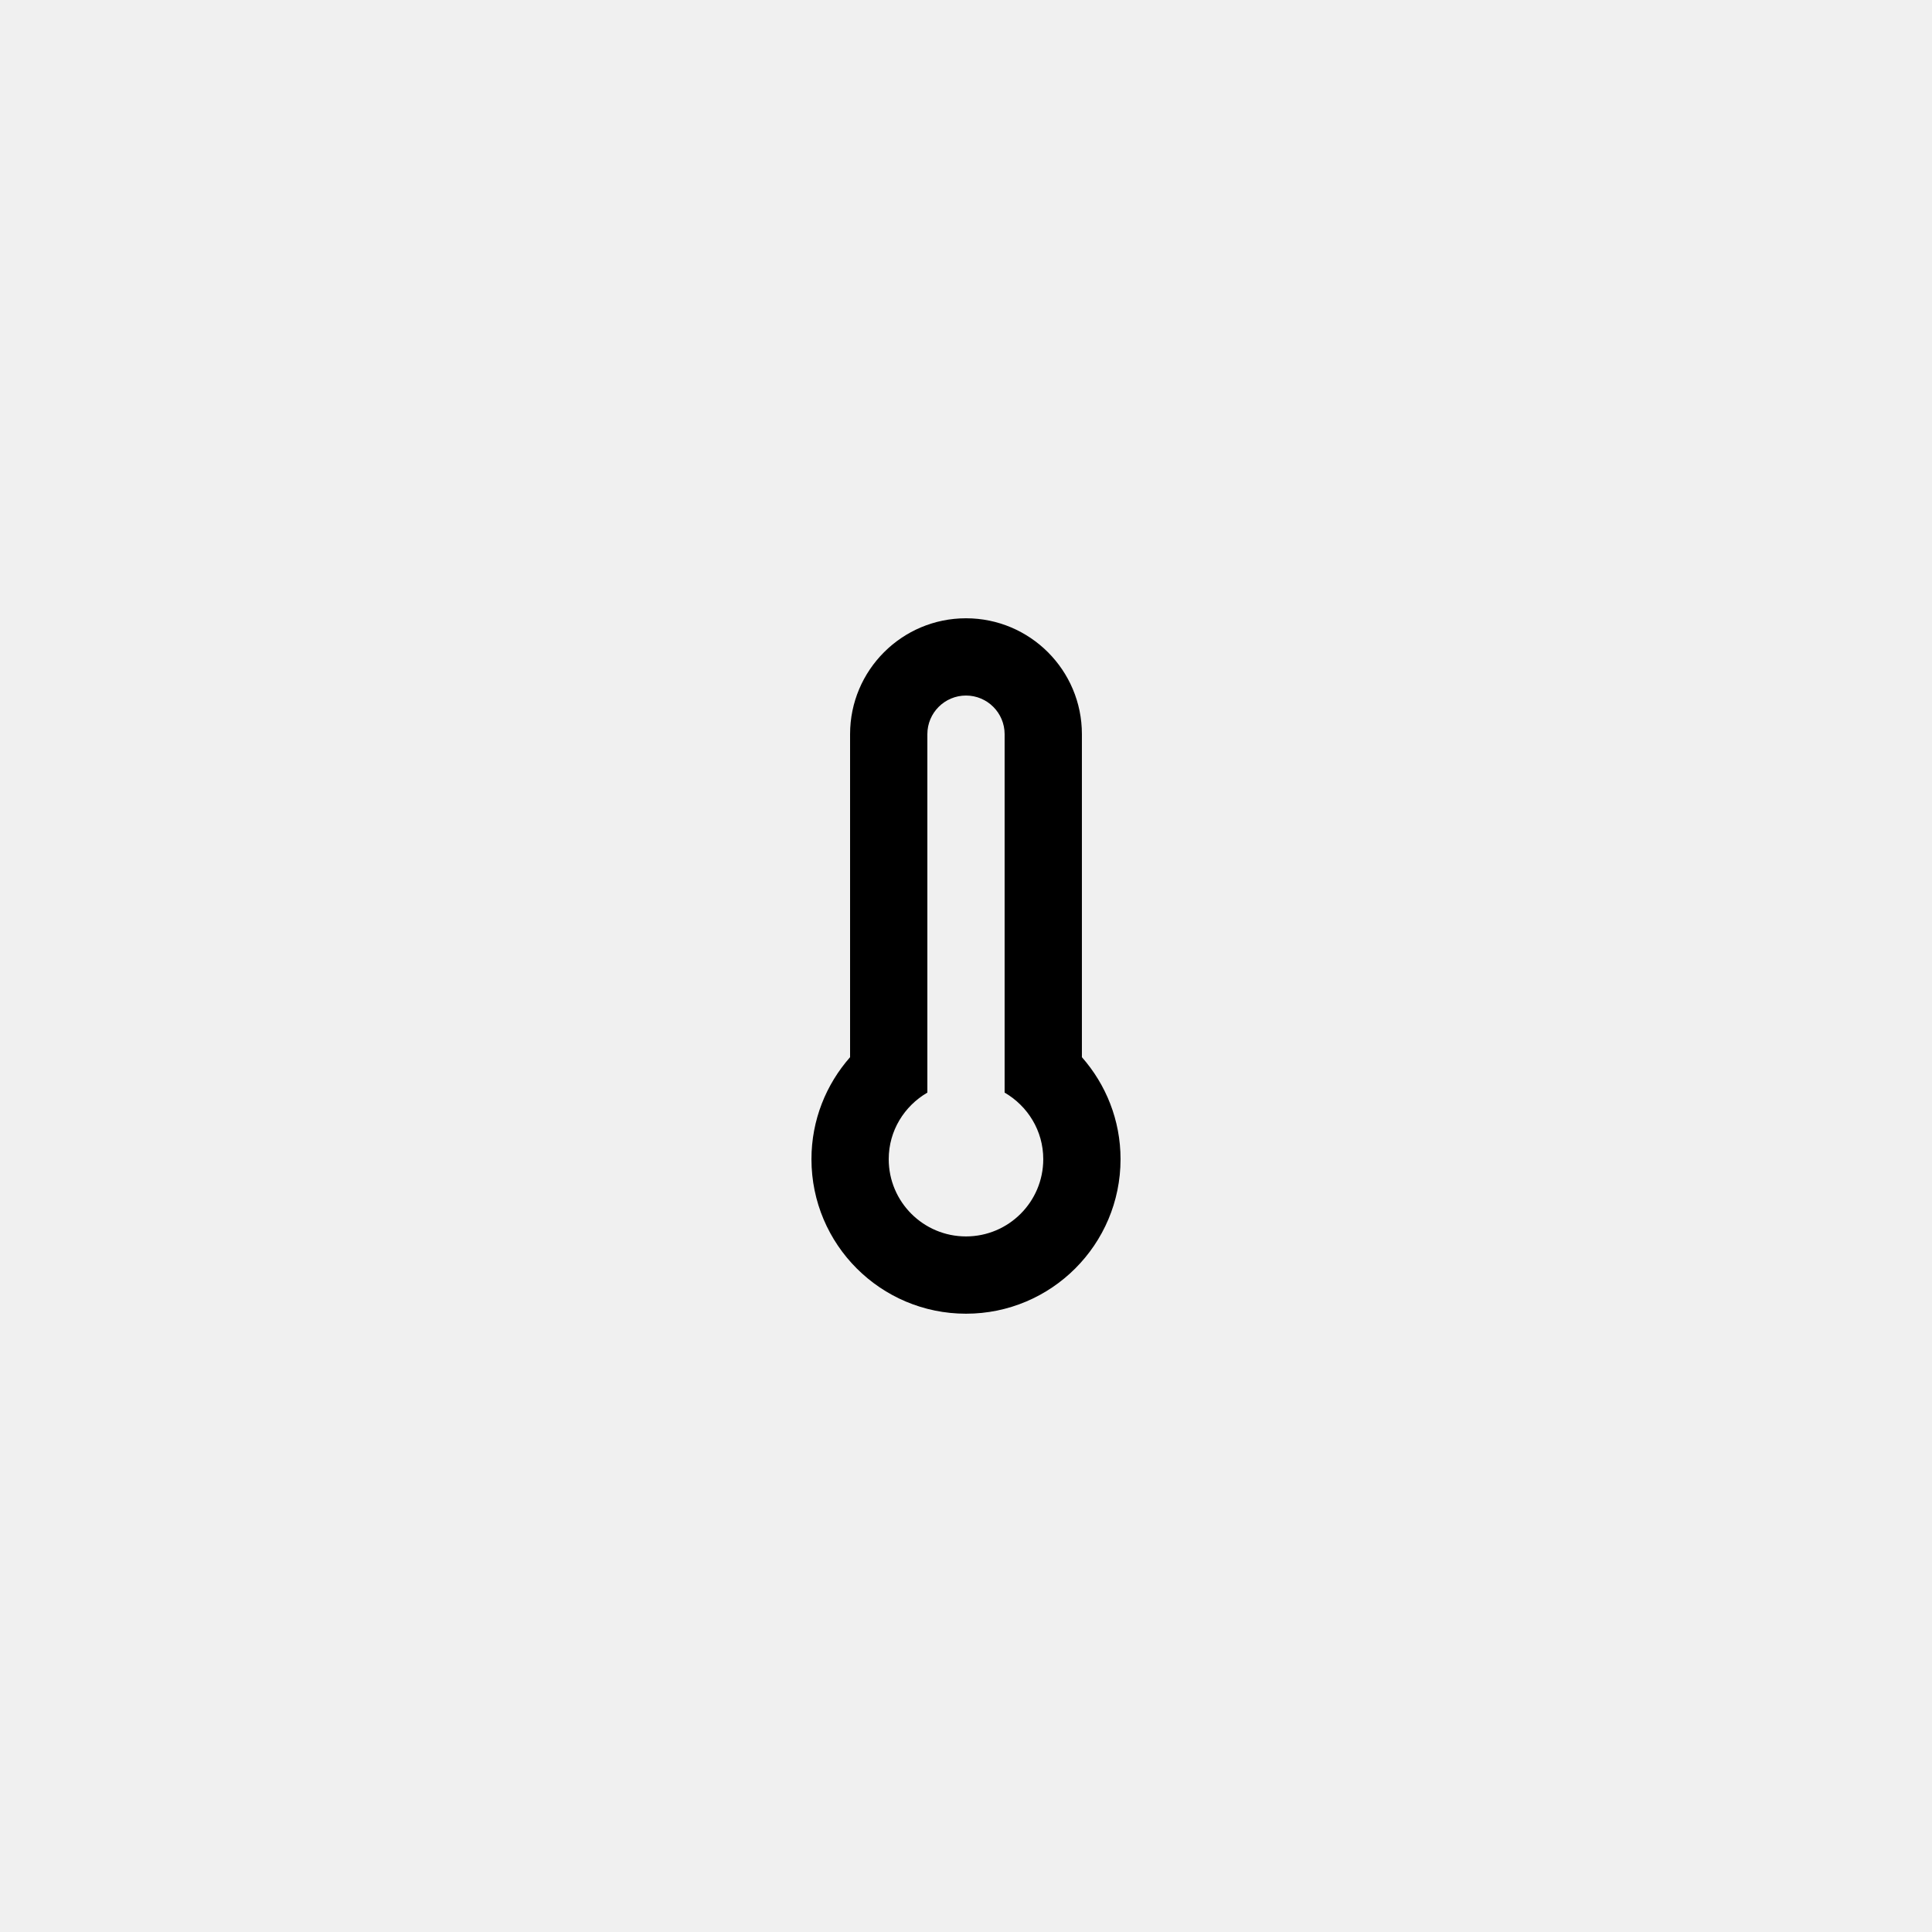
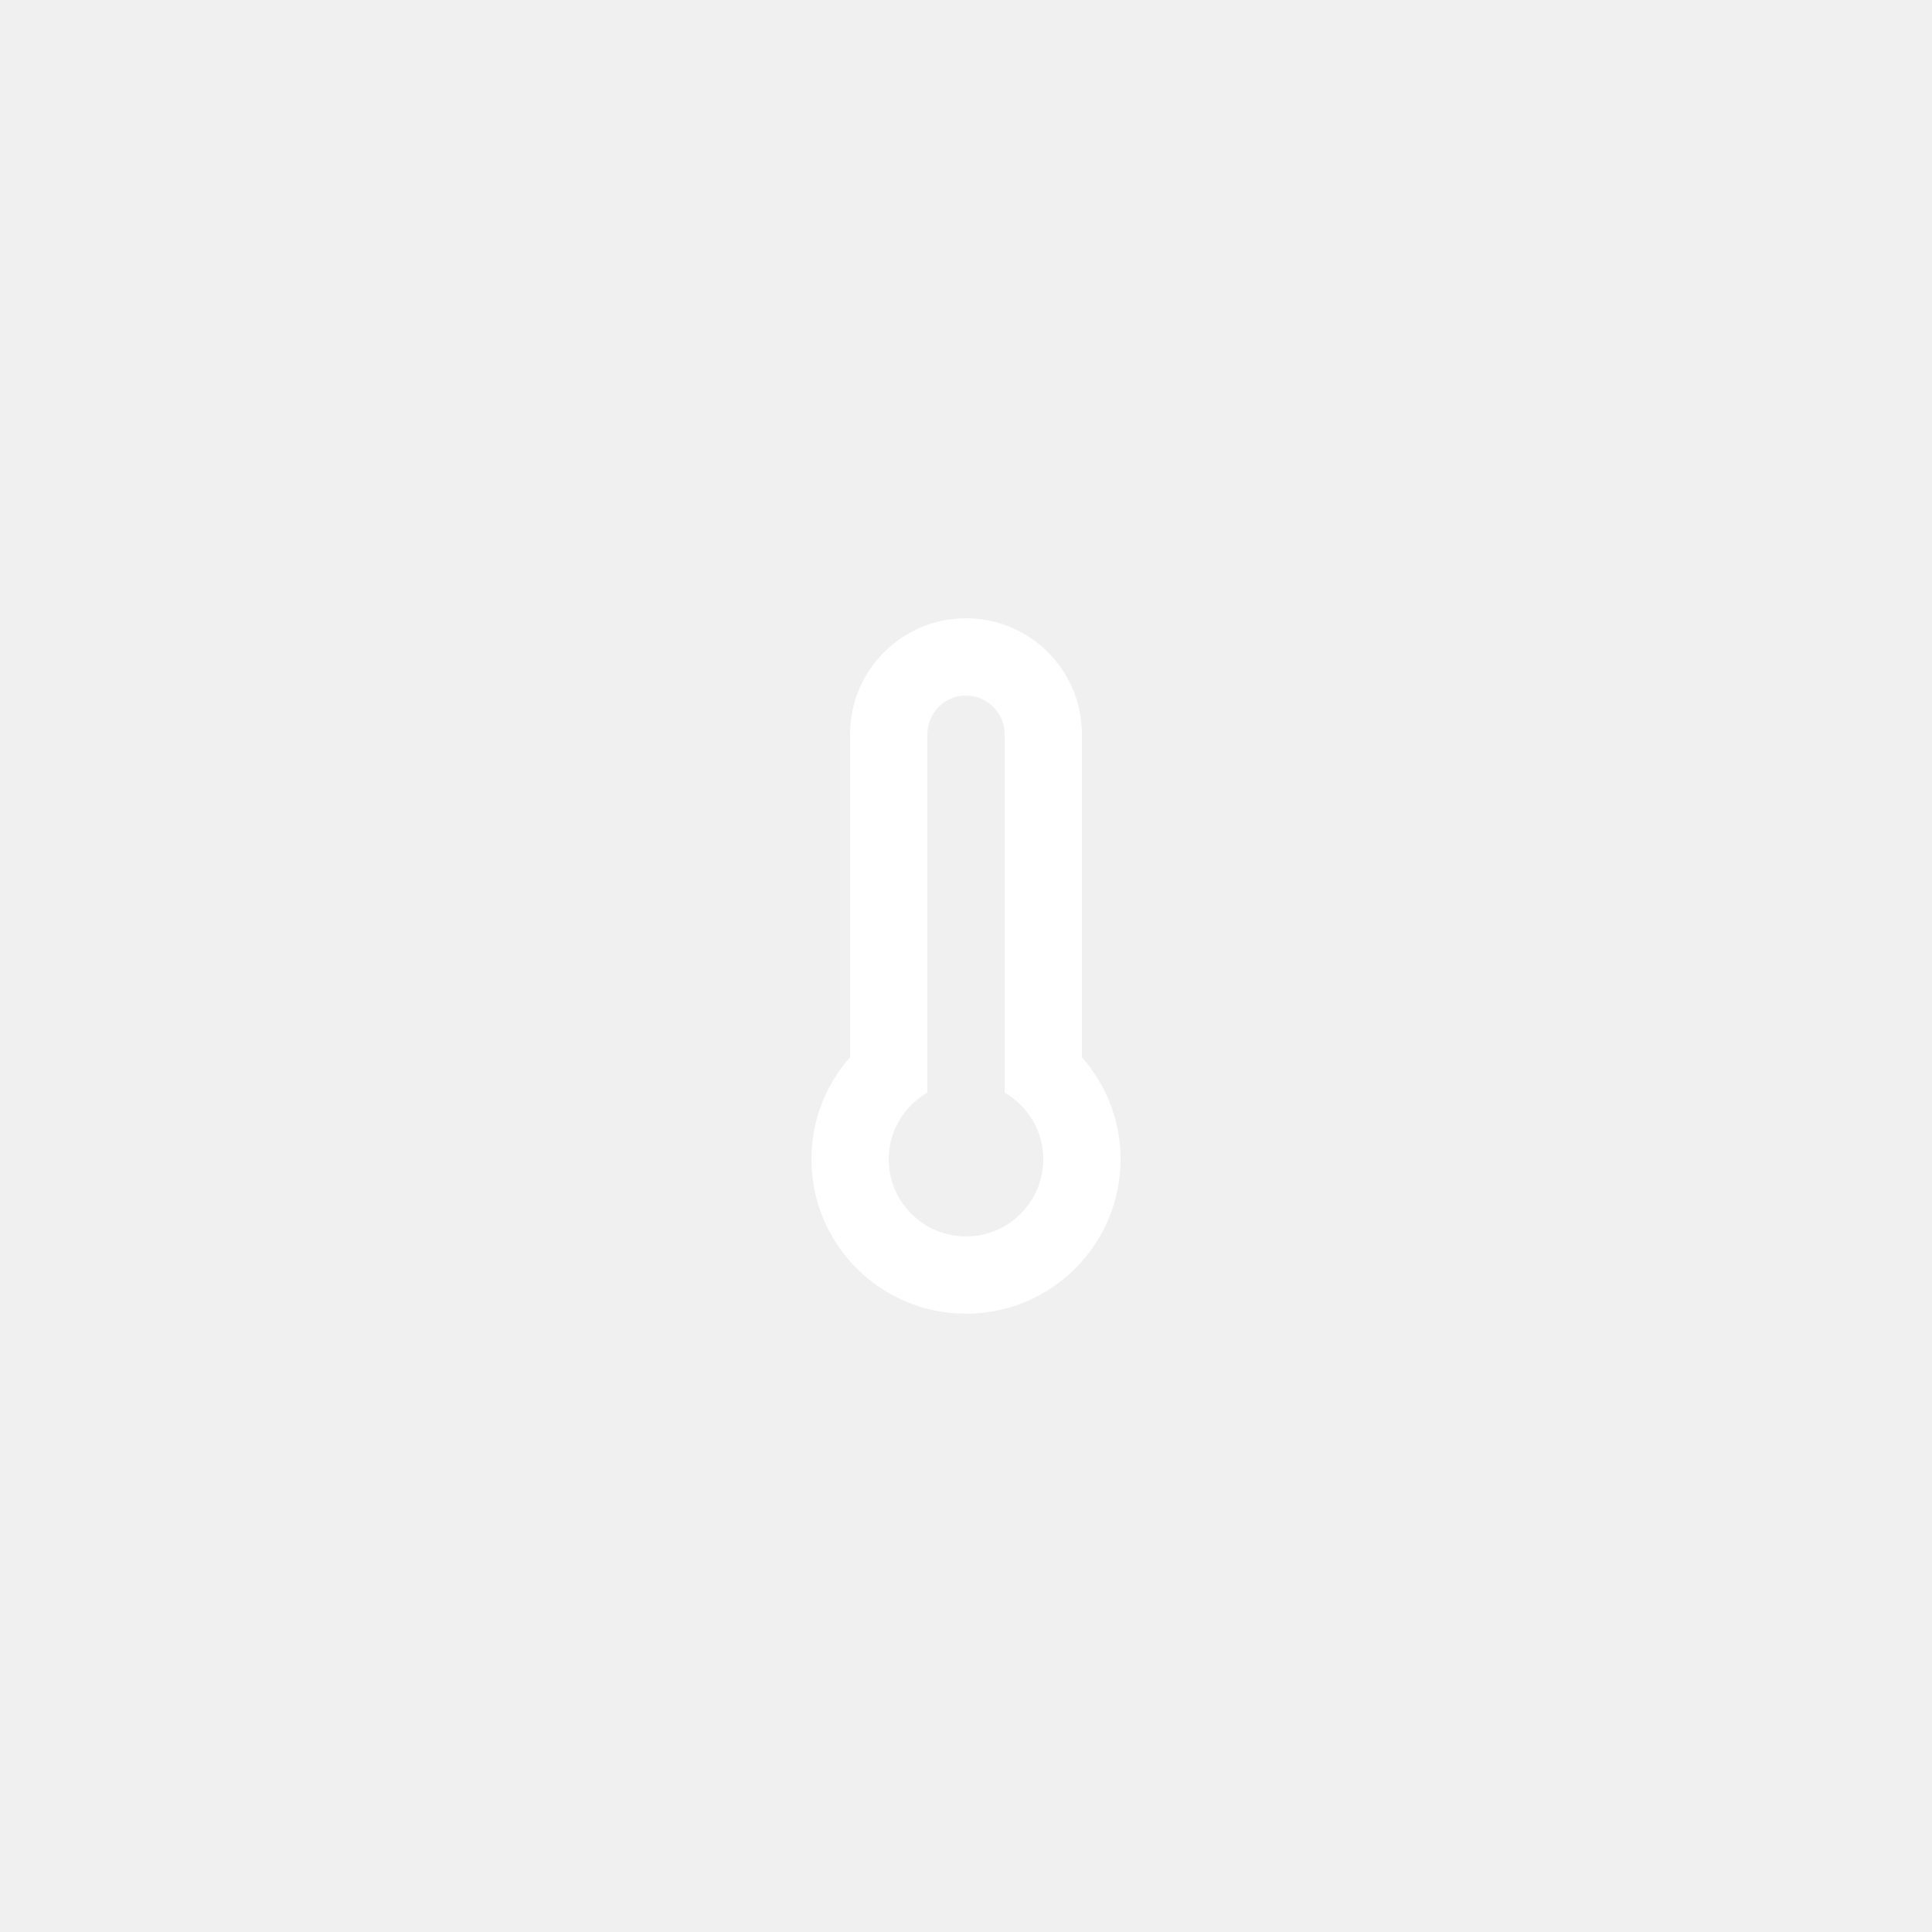
- <svg xmlns="http://www.w3.org/2000/svg" version="1.1" id="Layer_1" x="0px" y="0px" width="100px" height="100px" viewBox="0 0 100 100" enable-background="new 0 0 100 100" xml:space="preserve">
+ <svg xmlns="http://www.w3.org/2000/svg" version="1.1" id="Layer_1" x="0px" y="0px" width="100px" height="100px" viewBox="0 0 100 100" enable-background="new 0 0 100 100" xml:space="preserve" style="fill: white">
  <path fill-rule="evenodd" clip-rule="evenodd" d="M50,67.997c-4.418,0-7.999-3.581-7.999-7.999c0-2.025,0.759-3.869,1.999-5.278  V38.001c0-3.313,2.687-5.999,6-5.999c3.312,0,5.999,2.686,5.999,5.999V54.72c1.24,1.409,2,3.253,2,5.278  C57.999,64.416,54.417,67.997,50,67.997z M51.999,56.553v-4.292V42v-3.999c0-1.104-0.896-2-1.999-2c-1.104,0-2,0.896-2,2V42v10.261  v4.292c-1.19,0.693-2,1.969-2,3.445c0,2.209,1.791,3.999,4,3.999c2.208,0,3.999-1.79,3.999-3.999  C53.999,58.521,53.189,57.246,51.999,56.553z" />
</svg>
